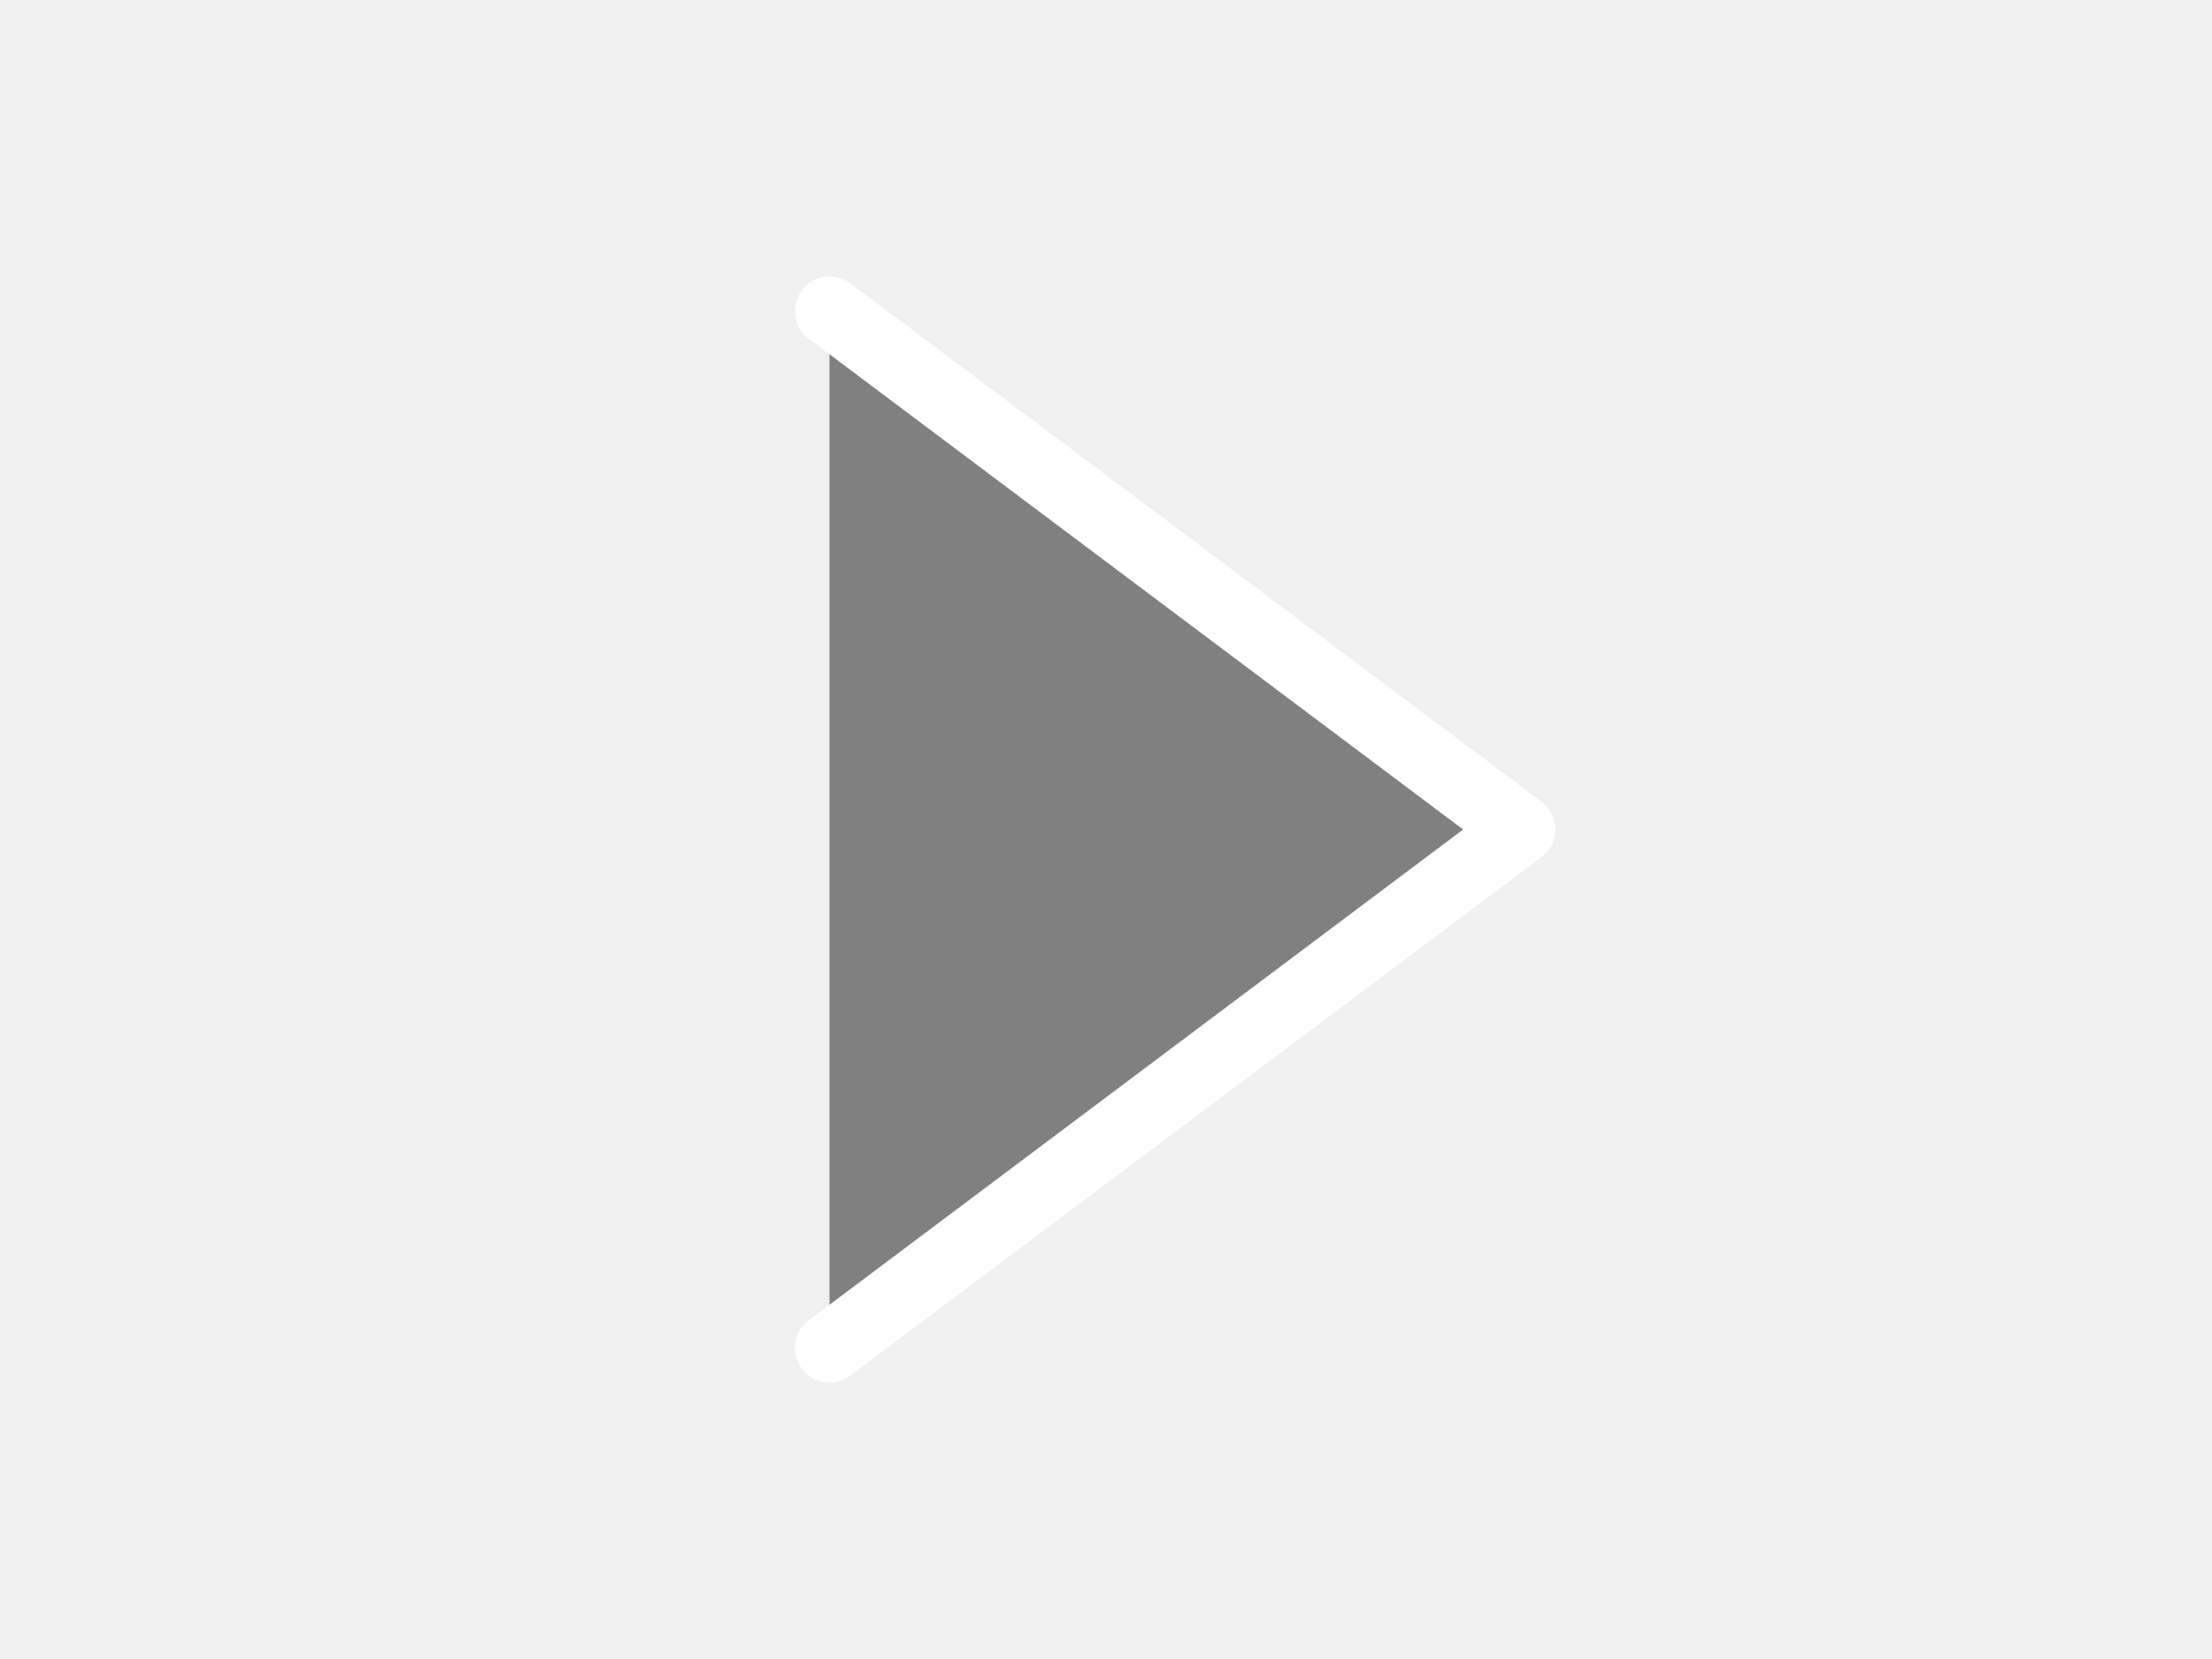
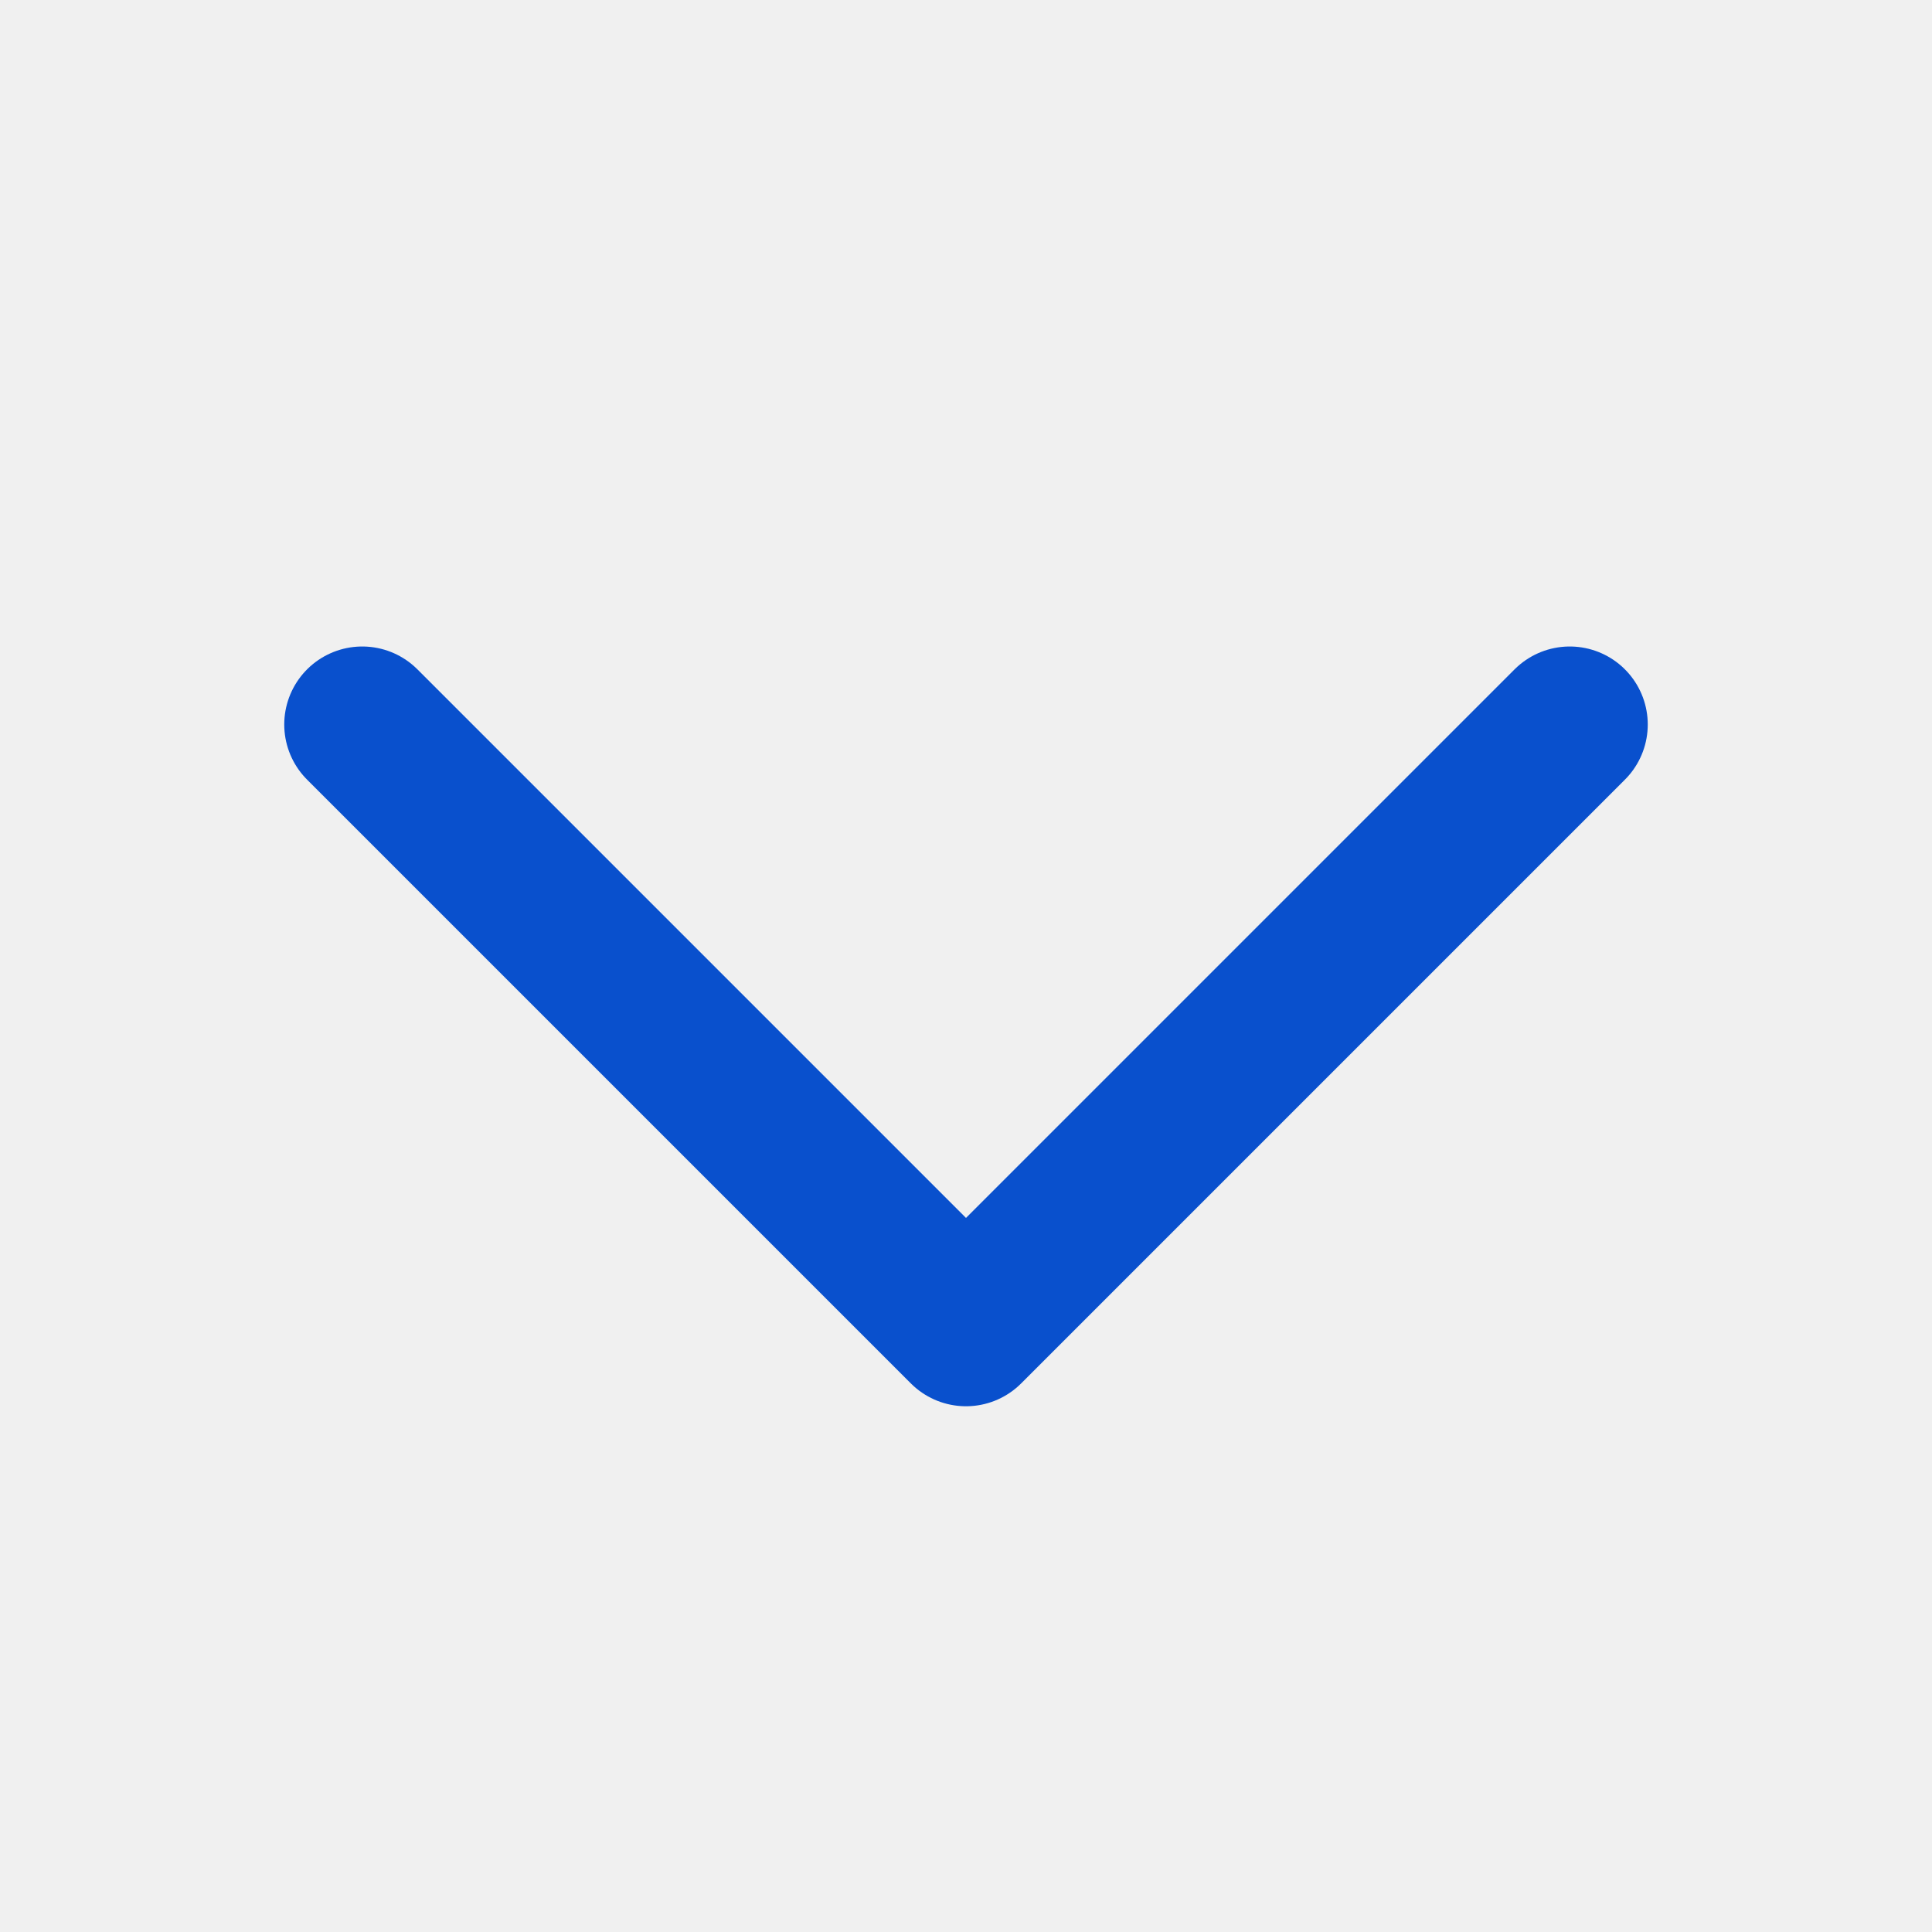
- <svg xmlns="http://www.w3.org/2000/svg" width="64" height="48" viewBox="0 0 64 48" fill="gray">
-   <path d="M24 9L44 24L24 39" stroke="white" stroke-width="2" stroke-linecap="round" stroke-linejoin="round" />
+ <svg xmlns="http://www.w3.org/2000/svg" width="24" height="24" viewBox="0 0 24 24" fill="none">
+   <path d="M19.5 9L12 16.5L4.5 9" stroke="#0950CD" stroke-width="1.938" stroke-linecap="round" stroke-linejoin="round" />
</svg>
